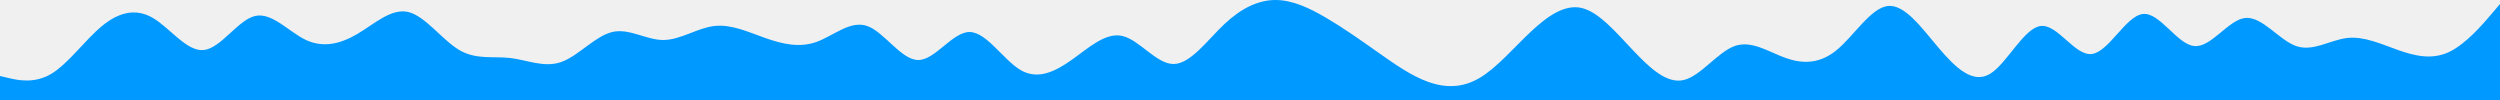
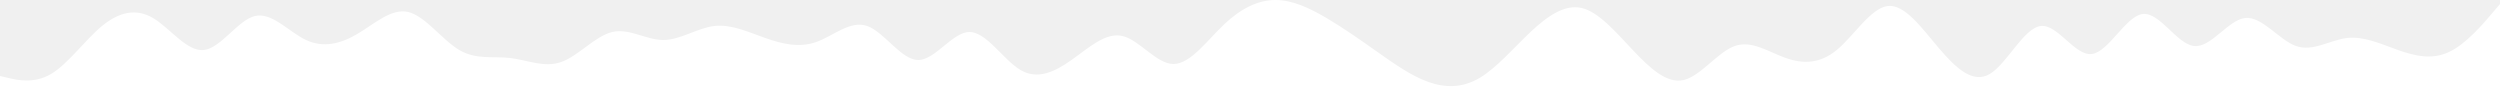
- <svg xmlns="http://www.w3.org/2000/svg" width="10000" height="400" viewBox="0 0 10000 400" fill="none">
-   <path fill-rule="evenodd" clip-rule="evenodd" d="M0 304L34 312C68 320 136 336 204 296C272 256 340 160 408 104C476 48 544 32 612 72C680 112 748 208 816 200C884 192 952 80 1020 64C1088 48 1156 128 1224 160C1293 192 1361 176 1429 136C1497 96 1565 32 1633 48C1701 64 1769 160 1837 200C1905 240 1973 224 2041 232C2109 240 2177 272 2245 248C2313 224 2381 144 2449 128C2517 112 2585 160 2653 160C2721 160 2789 112 2857 104C2925 96 2993 128 3061 152C3129 176 3197 192 3265 168C3333 144 3401 80 3469 104C3537 128 3605 240 3673 240C3741 240 3810 128 3878 128C3946 128 4014 240 4082 280C4150 320 4218 288 4286 240C4354 192 4422 128 4490 144C4558 160 4626 256 4694 256C4762 256 4830 160 4898 96C4966 32 5034 0 5102 0C5170 0 5238 32 5306 72C5374 112 5442 160 5510 208C5578 256 5646 304 5714 328C5782 352 5850 352 5918 312C5986 272 6054 192 6122 128C6190 64 6259 16 6327 32C6395 48 6463 128 6531 200C6599 272 6667 336 6735 320C6803 304 6871 208 6939 184C7007 160 7075 208 7143 232C7211 256 7279 256 7347 200C7415 144 7483 32 7551 24C7619 16 7687 112 7755 192C7823 272 7891 336 7959 296C8027 256 8095 112 8163 104C8231 96 8299 224 8367 216C8435 208 8503 64 8571 56C8639 48 8707 176 8776 184C8844 192 8912 80 8980 72C9048 64 9116 160 9184 184C9252 208 9320 160 9388 152C9456 144 9524 176 9592 200C9660 224 9728 240 9796 208C9864 176 9932 96 9966 56L10000 16V400H9966C9932 400 9864 400 9796 400C9728 400 9660 400 9592 400C9524 400 9456 400 9388 400C9320 400 9252 400 9184 400C9116 400 9048 400 8980 400C8912 400 8844 400 8776 400C8707 400 8639 400 8571 400C8503 400 8435 400 8367 400C8299 400 8231 400 8163 400C8095 400 8027 400 7959 400C7891 400 7823 400 7755 400C7687 400 7619 400 7551 400C7483 400 7415 400 7347 400C7279 400 7211 400 7143 400C7075 400 7007 400 6939 400C6871 400 6803 400 6735 400C6667 400 6599 400 6531 400C6463 400 6395 400 6327 400C6259 400 6190 400 6122 400C6054 400 5986 400 5918 400C5850 400 5782 400 5714 400C5646 400 5578 400 5510 400C5442 400 5374 400 5306 400C5238 400 5170 400 5102 400C5034 400 4966 400 4898 400C4830 400 4762 400 4694 400C4626 400 4558 400 4490 400C4422 400 4354 400 4286 400C4218 400 4150 400 4082 400C4014 400 3946 400 3878 400C3810 400 3741 400 3673 400C3605 400 3537 400 3469 400C3401 400 3333 400 3265 400C3197 400 3129 400 3061 400C2993 400 2925 400 2857 400C2789 400 2721 400 2653 400C2585 400 2517 400 2449 400C2381 400 2313 400 2245 400C2177 400 2109 400 2041 400C1973 400 1905 400 1837 400C1769 400 1701 400 1633 400C1565 400 1497 400 1429 400C1361 400 1293 400 1224 400C1156 400 1088 400 1020 400C952 400 884 400 816 400C748 400 680 400 612 400C544 400 476 400 408 400C340 400 272 400 204 400C136 400 68 400 34 400H0V304Z" fill="#0099FF" />
+ <svg xmlns="http://www.w3.org/2000/svg" viewBox="0 0 10000 400" fill="none">
+   <path fill-rule="evenodd" clip-rule="evenodd" d="M0 304L34 312C68 320 136 336 204 296C272 256 340 160 408 104C476 48 544 32 612 72C680 112 748 208 816 200C884 192 952 80 1020 64C1088 48 1156 128 1224 160C1293 192 1361 176 1429 136C1497 96 1565 32 1633 48C1701 64 1769 160 1837 200C1905 240 1973 224 2041 232C2109 240 2177 272 2245 248C2313 224 2381 144 2449 128C2517 112 2585 160 2653 160C2721 160 2789 112 2857 104C2925 96 2993 128 3061 152C3129 176 3197 192 3265 168C3333 144 3401 80 3469 104C3537 128 3605 240 3673 240C3741 240 3810 128 3878 128C3946 128 4014 240 4082 280C4150 320 4218 288 4286 240C4354 192 4422 128 4490 144C4558 160 4626 256 4694 256C4762 256 4830 160 4898 96C4966 32 5034 0 5102 0C5170 0 5238 32 5306 72C5374 112 5442 160 5510 208C5578 256 5646 304 5714 328C5782 352 5850 352 5918 312C5986 272 6054 192 6122 128C6190 64 6259 16 6327 32C6395 48 6463 128 6531 200C6599 272 6667 336 6735 320C6803 304 6871 208 6939 184C7007 160 7075 208 7143 232C7211 256 7279 256 7347 200C7415 144 7483 32 7551 24C7619 16 7687 112 7755 192C7823 272 7891 336 7959 296C8027 256 8095 112 8163 104C8231 96 8299 224 8367 216C8435 208 8503 64 8571 56C8639 48 8707 176 8776 184C8844 192 8912 80 8980 72C9048 64 9116 160 9184 184C9252 208 9320 160 9388 152C9456 144 9524 176 9592 200C9660 224 9728 240 9796 208C9864 176 9932 96 9966 56L10000 16V400H9966C9932 400 9864 400 9796 400C9728 400 9660 400 9592 400C9524 400 9456 400 9388 400C9320 400 9252 400 9184 400C9116 400 9048 400 8980 400C8912 400 8844 400 8776 400C8707 400 8639 400 8571 400C8503 400 8435 400 8367 400C8299 400 8231 400 8163 400C8095 400 8027 400 7959 400C7891 400 7823 400 7755 400C7687 400 7619 400 7551 400C7483 400 7415 400 7347 400C7279 400 7211 400 7143 400C7075 400 7007 400 6939 400C6871 400 6803 400 6735 400C6667 400 6599 400 6531 400C6463 400 6395 400 6327 400C6259 400 6190 400 6122 400C6054 400 5986 400 5918 400C5850 400 5782 400 5714 400C5646 400 5578 400 5510 400C5442 400 5374 400 5306 400C5238 400 5170 400 5102 400C5034 400 4966 400 4898 400C4830 400 4762 400 4694 400C4626 400 4558 400 4490 400C4422 400 4354 400 4286 400C4218 400 4150 400 4082 400C4014 400 3946 400 3878 400C3810 400 3741 400 3673 400C3605 400 3537 400 3469 400C3401 400 3333 400 3265 400C3197 400 3129 400 3061 400C2993 400 2925 400 2857 400C2789 400 2721 400 2653 400C2585 400 2517 400 2449 400C2381 400 2313 400 2245 400C2177 400 2109 400 2041 400C1973 400 1905 400 1837 400C1769 400 1701 400 1633 400C1565 400 1497 400 1429 400C1361 400 1293 400 1224 400C1156 400 1088 400 1020 400C952 400 884 400 816 400C748 400 680 400 612 400C544 400 476 400 408 400C340 400 272 400 204 400C136 400 68 400 34 400H0V304Z" fill="white" />
</svg>
